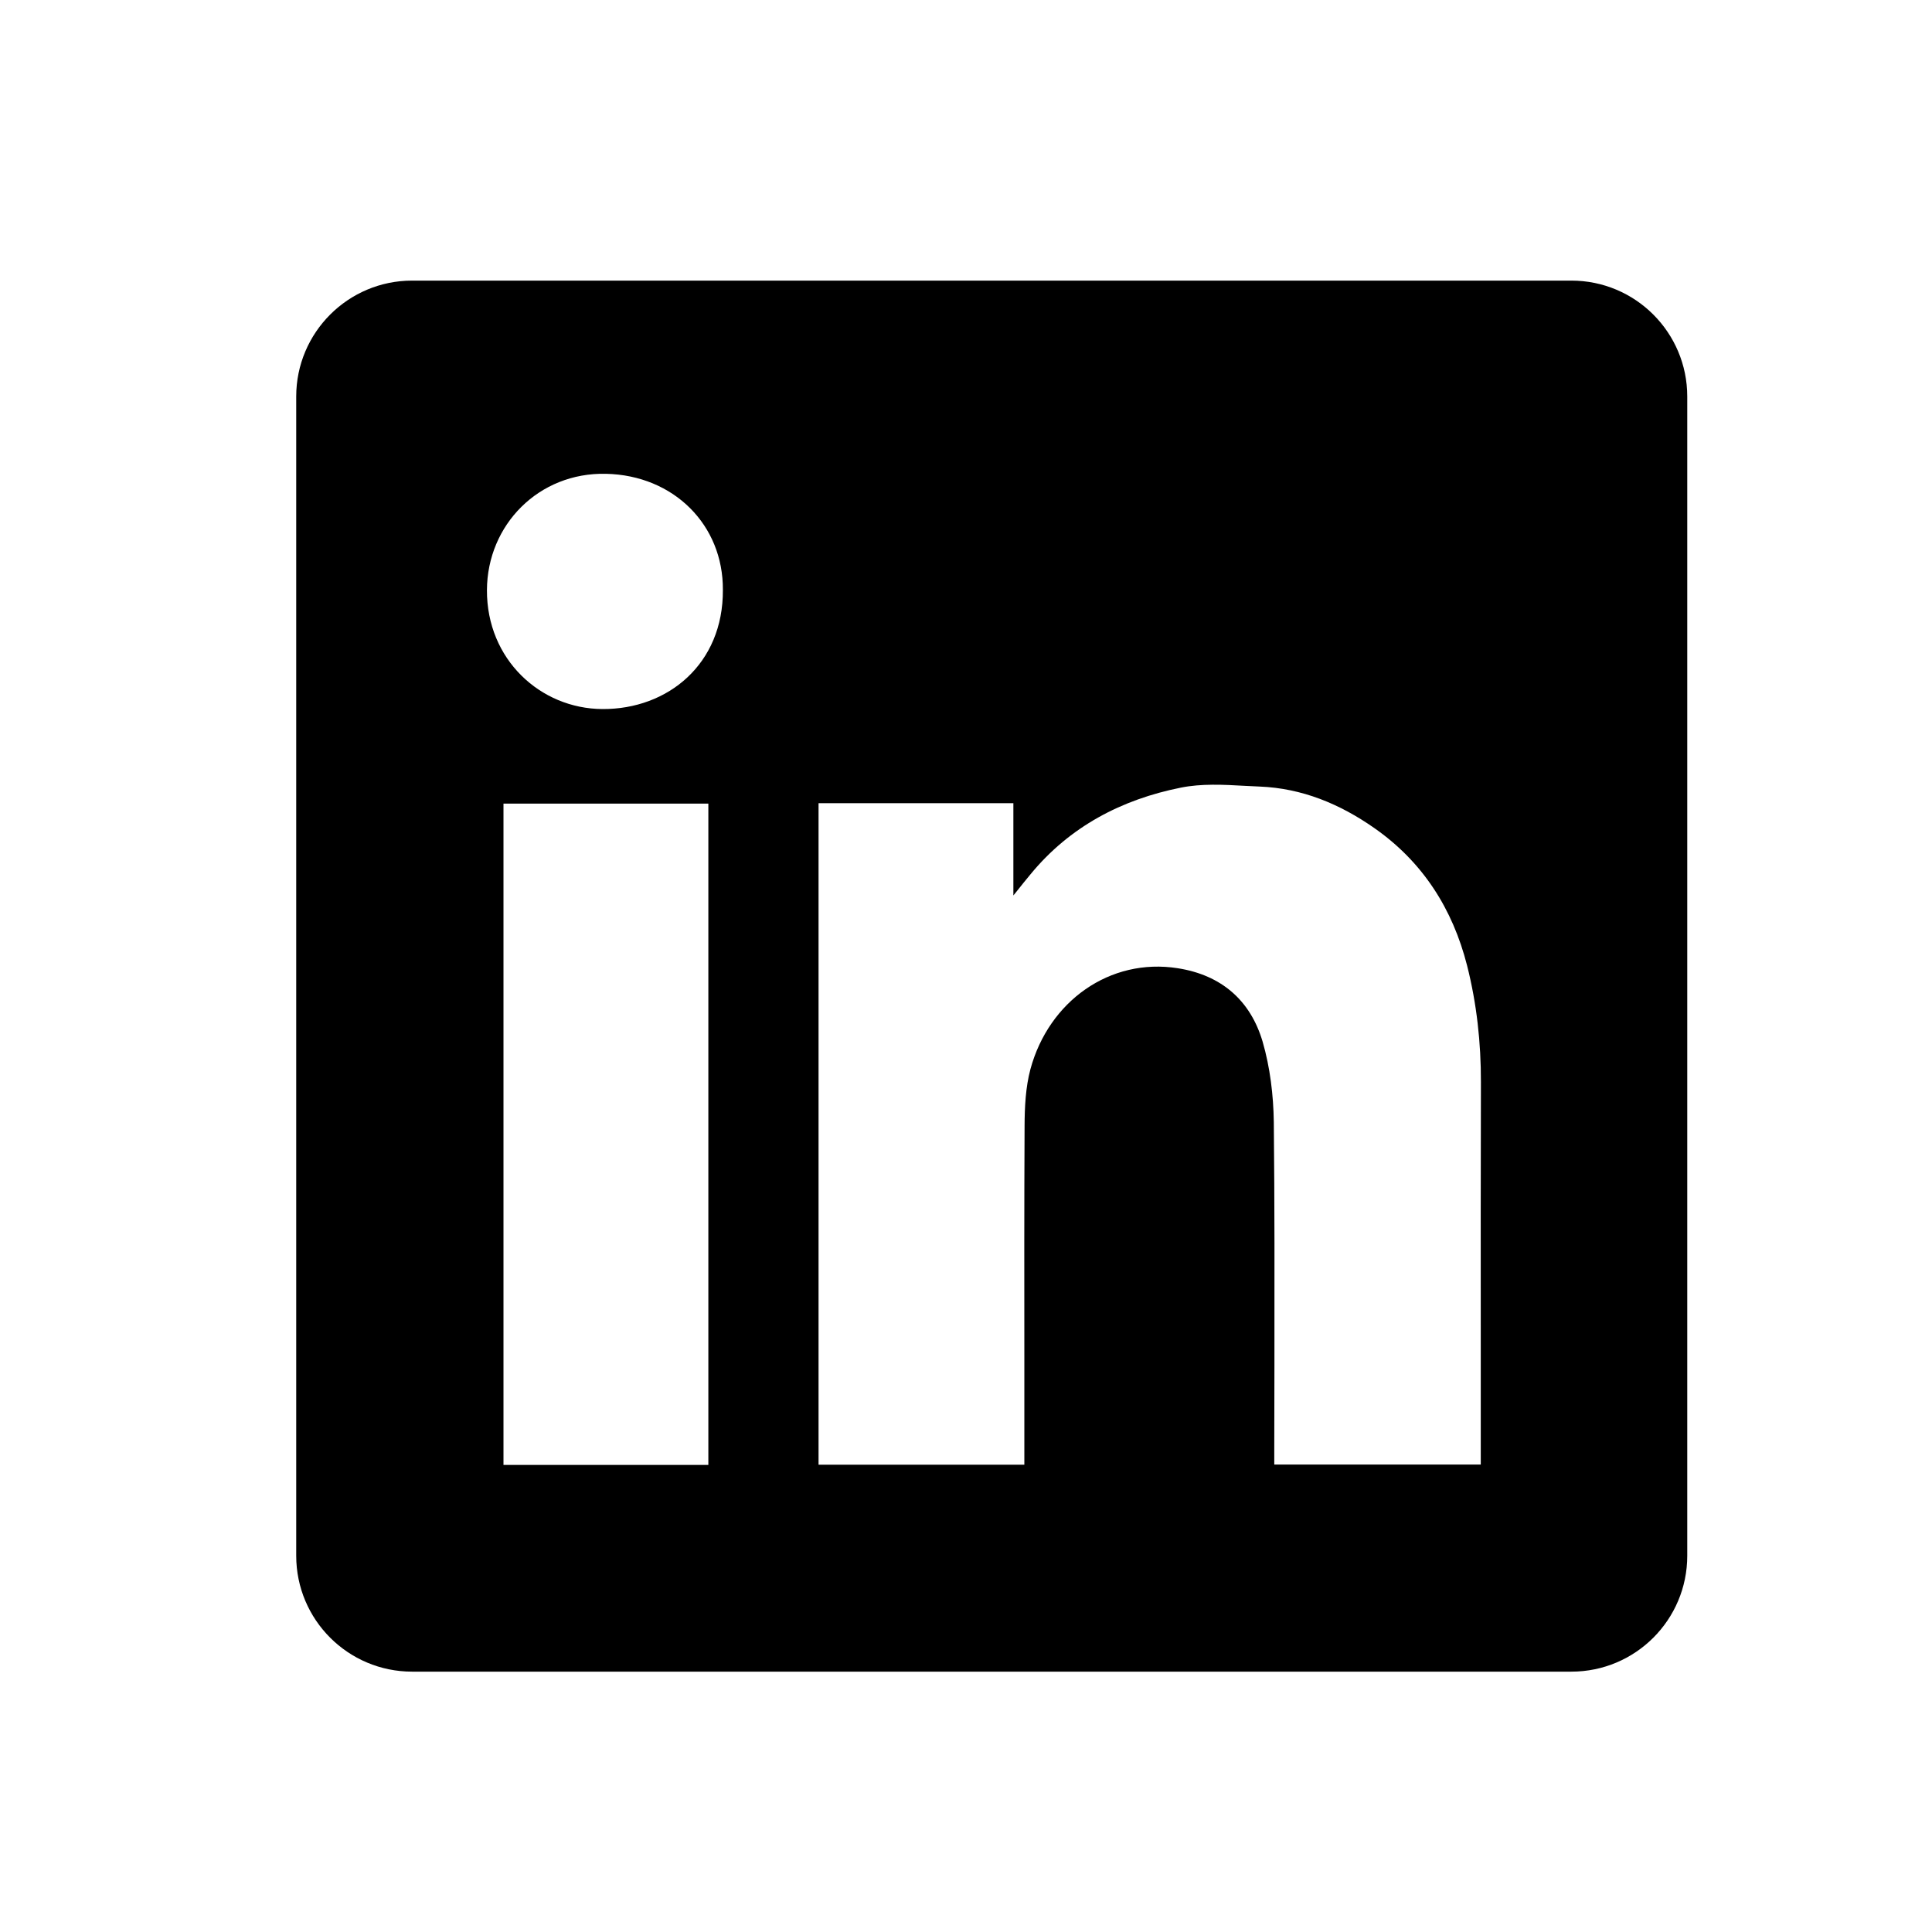
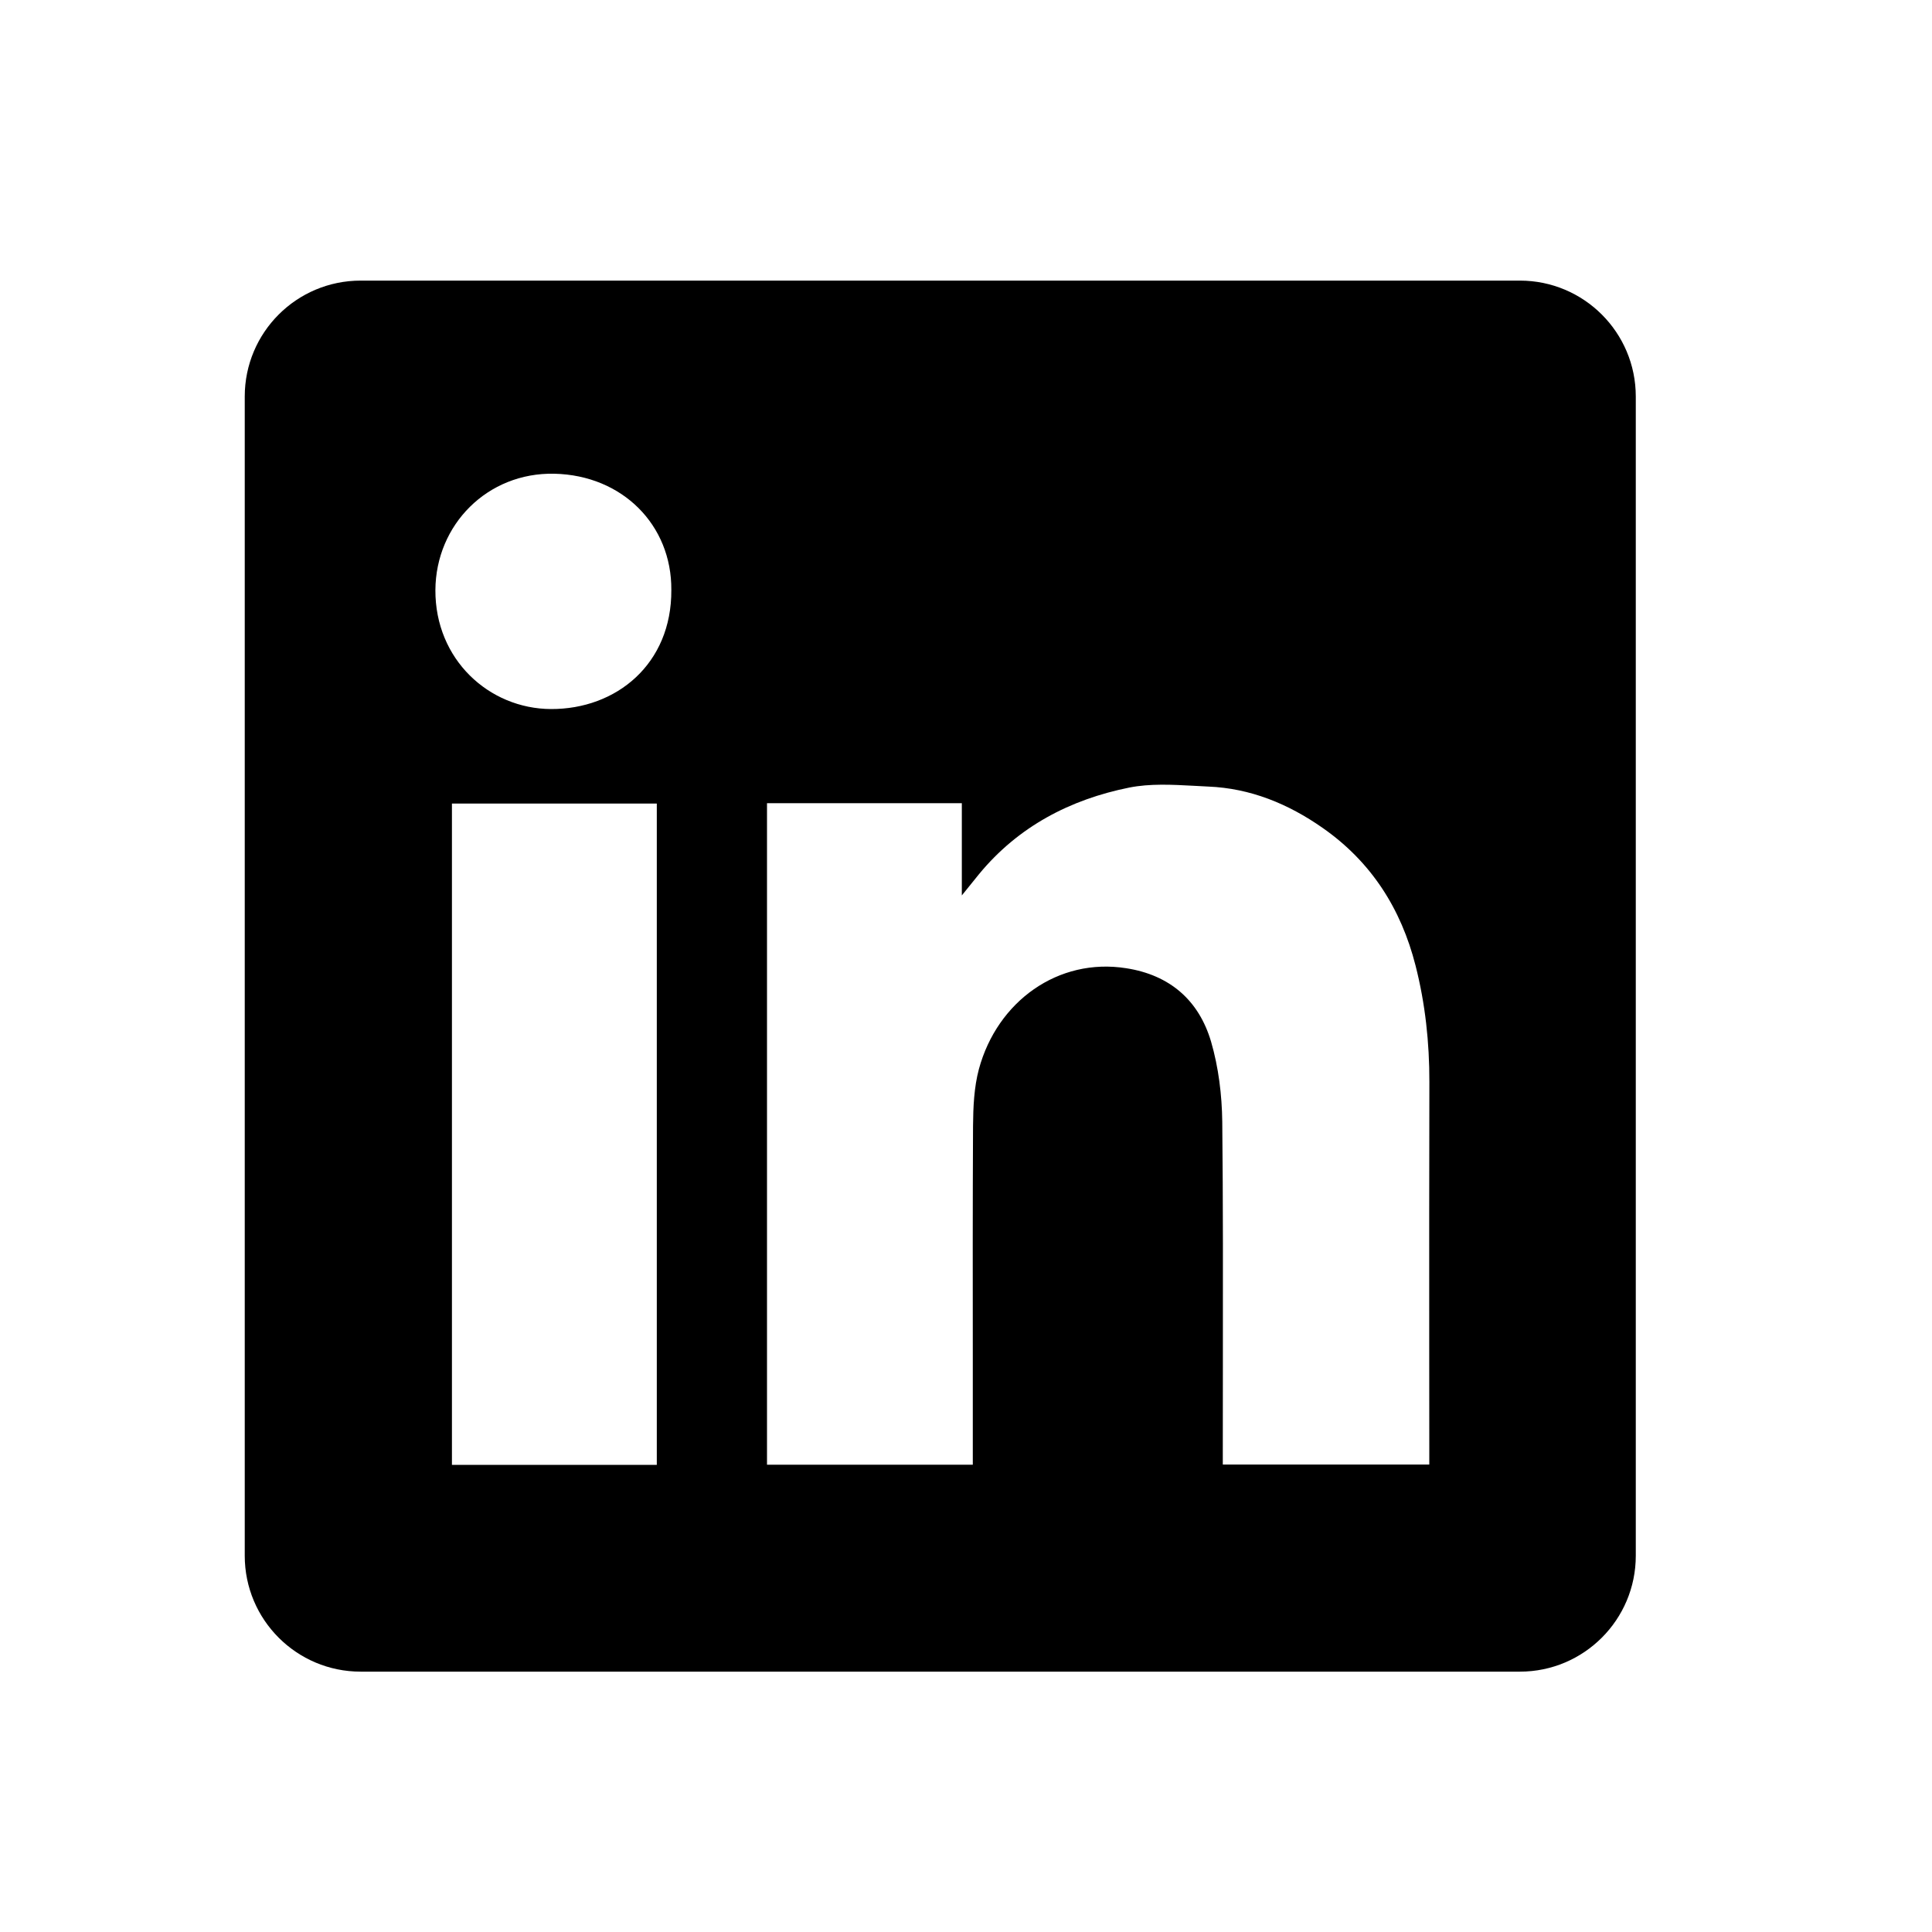
<svg xmlns="http://www.w3.org/2000/svg" width="25" height="25" viewBox="0 0 25 25" fill="none">
  <g id="Icon / LinkedIn">
-     <path id="Vector" fill-rule="evenodd" clip-rule="evenodd" d="M5.333 3.631C4.505 3.631 3.833 4.303 3.833 5.131V20.131C3.833 20.96 4.505 21.631 5.333 21.631H20.333C21.162 21.631 21.833 20.96 21.833 20.131V5.131C21.833 4.303 21.162 3.631 20.333 3.631H5.333ZM9.354 7.634C9.36 8.59 8.644 9.18 7.795 9.175C6.994 9.171 6.297 8.534 6.301 7.635C6.305 6.79 6.973 6.111 7.841 6.131C8.721 6.15 9.36 6.796 9.354 7.634ZM13.113 10.393H10.593H10.592V18.953H13.255V18.753C13.255 18.373 13.255 17.993 13.255 17.613C13.254 16.599 13.253 15.585 13.258 14.571C13.259 14.325 13.271 14.069 13.334 13.834C13.572 12.957 14.361 12.39 15.241 12.529C15.806 12.618 16.18 12.945 16.338 13.478C16.435 13.812 16.478 14.17 16.483 14.518C16.494 15.565 16.492 16.613 16.491 17.66C16.49 18.03 16.489 18.4 16.489 18.77V18.951H19.161V18.746C19.161 18.294 19.161 17.842 19.161 17.39C19.16 16.261 19.16 15.131 19.163 14.002C19.164 13.491 19.109 12.988 18.984 12.494C18.797 11.76 18.41 11.152 17.782 10.714C17.336 10.402 16.847 10.2 16.3 10.178C16.237 10.175 16.175 10.172 16.111 10.169C15.832 10.153 15.547 10.138 15.28 10.192C14.515 10.345 13.843 10.695 13.335 11.313C13.276 11.383 13.219 11.455 13.133 11.563L13.113 11.587V10.393ZM6.515 18.956H9.166V10.399H6.515V18.956Z" fill="black" />
+     <path id="Vector" fill-rule="evenodd" clip-rule="evenodd" d="M4.667 3.631C3.838 3.631 3.167 4.302 3.167 5.131V20.131C3.167 20.959 3.838 21.631 4.667 21.631H19.667C20.495 21.631 21.167 20.959 21.167 20.131V5.131C21.167 4.302 20.495 3.631 19.667 3.631H4.667ZM8.687 7.634C8.693 8.59 7.977 9.179 7.128 9.175C6.328 9.171 5.63 8.534 5.634 7.635C5.639 6.79 6.307 6.111 7.174 6.13C8.055 6.15 8.693 6.795 8.687 7.634ZM12.446 10.393H9.926H9.925V18.953H12.588V18.753C12.588 18.373 12.588 17.993 12.588 17.613C12.587 16.599 12.586 15.584 12.591 14.571C12.593 14.325 12.604 14.069 12.667 13.834C12.905 12.956 13.694 12.389 14.574 12.529C15.139 12.617 15.513 12.945 15.671 13.478C15.768 13.811 15.812 14.17 15.816 14.517C15.827 15.565 15.825 16.612 15.824 17.66C15.823 18.03 15.823 18.4 15.823 18.77V18.951H18.495V18.746C18.495 18.294 18.494 17.842 18.494 17.39C18.494 16.261 18.493 15.131 18.496 14.001C18.497 13.491 18.443 12.987 18.317 12.494C18.13 11.759 17.744 11.152 17.115 10.713C16.669 10.401 16.18 10.2 15.633 10.178C15.571 10.175 15.508 10.171 15.445 10.168C15.165 10.153 14.881 10.138 14.613 10.191C13.848 10.345 13.176 10.695 12.668 11.312C12.61 11.383 12.552 11.455 12.466 11.562L12.446 11.587V10.393ZM5.848 18.955H8.499V10.398H5.848V18.955Z" fill="black" />
  </g>
</svg>
